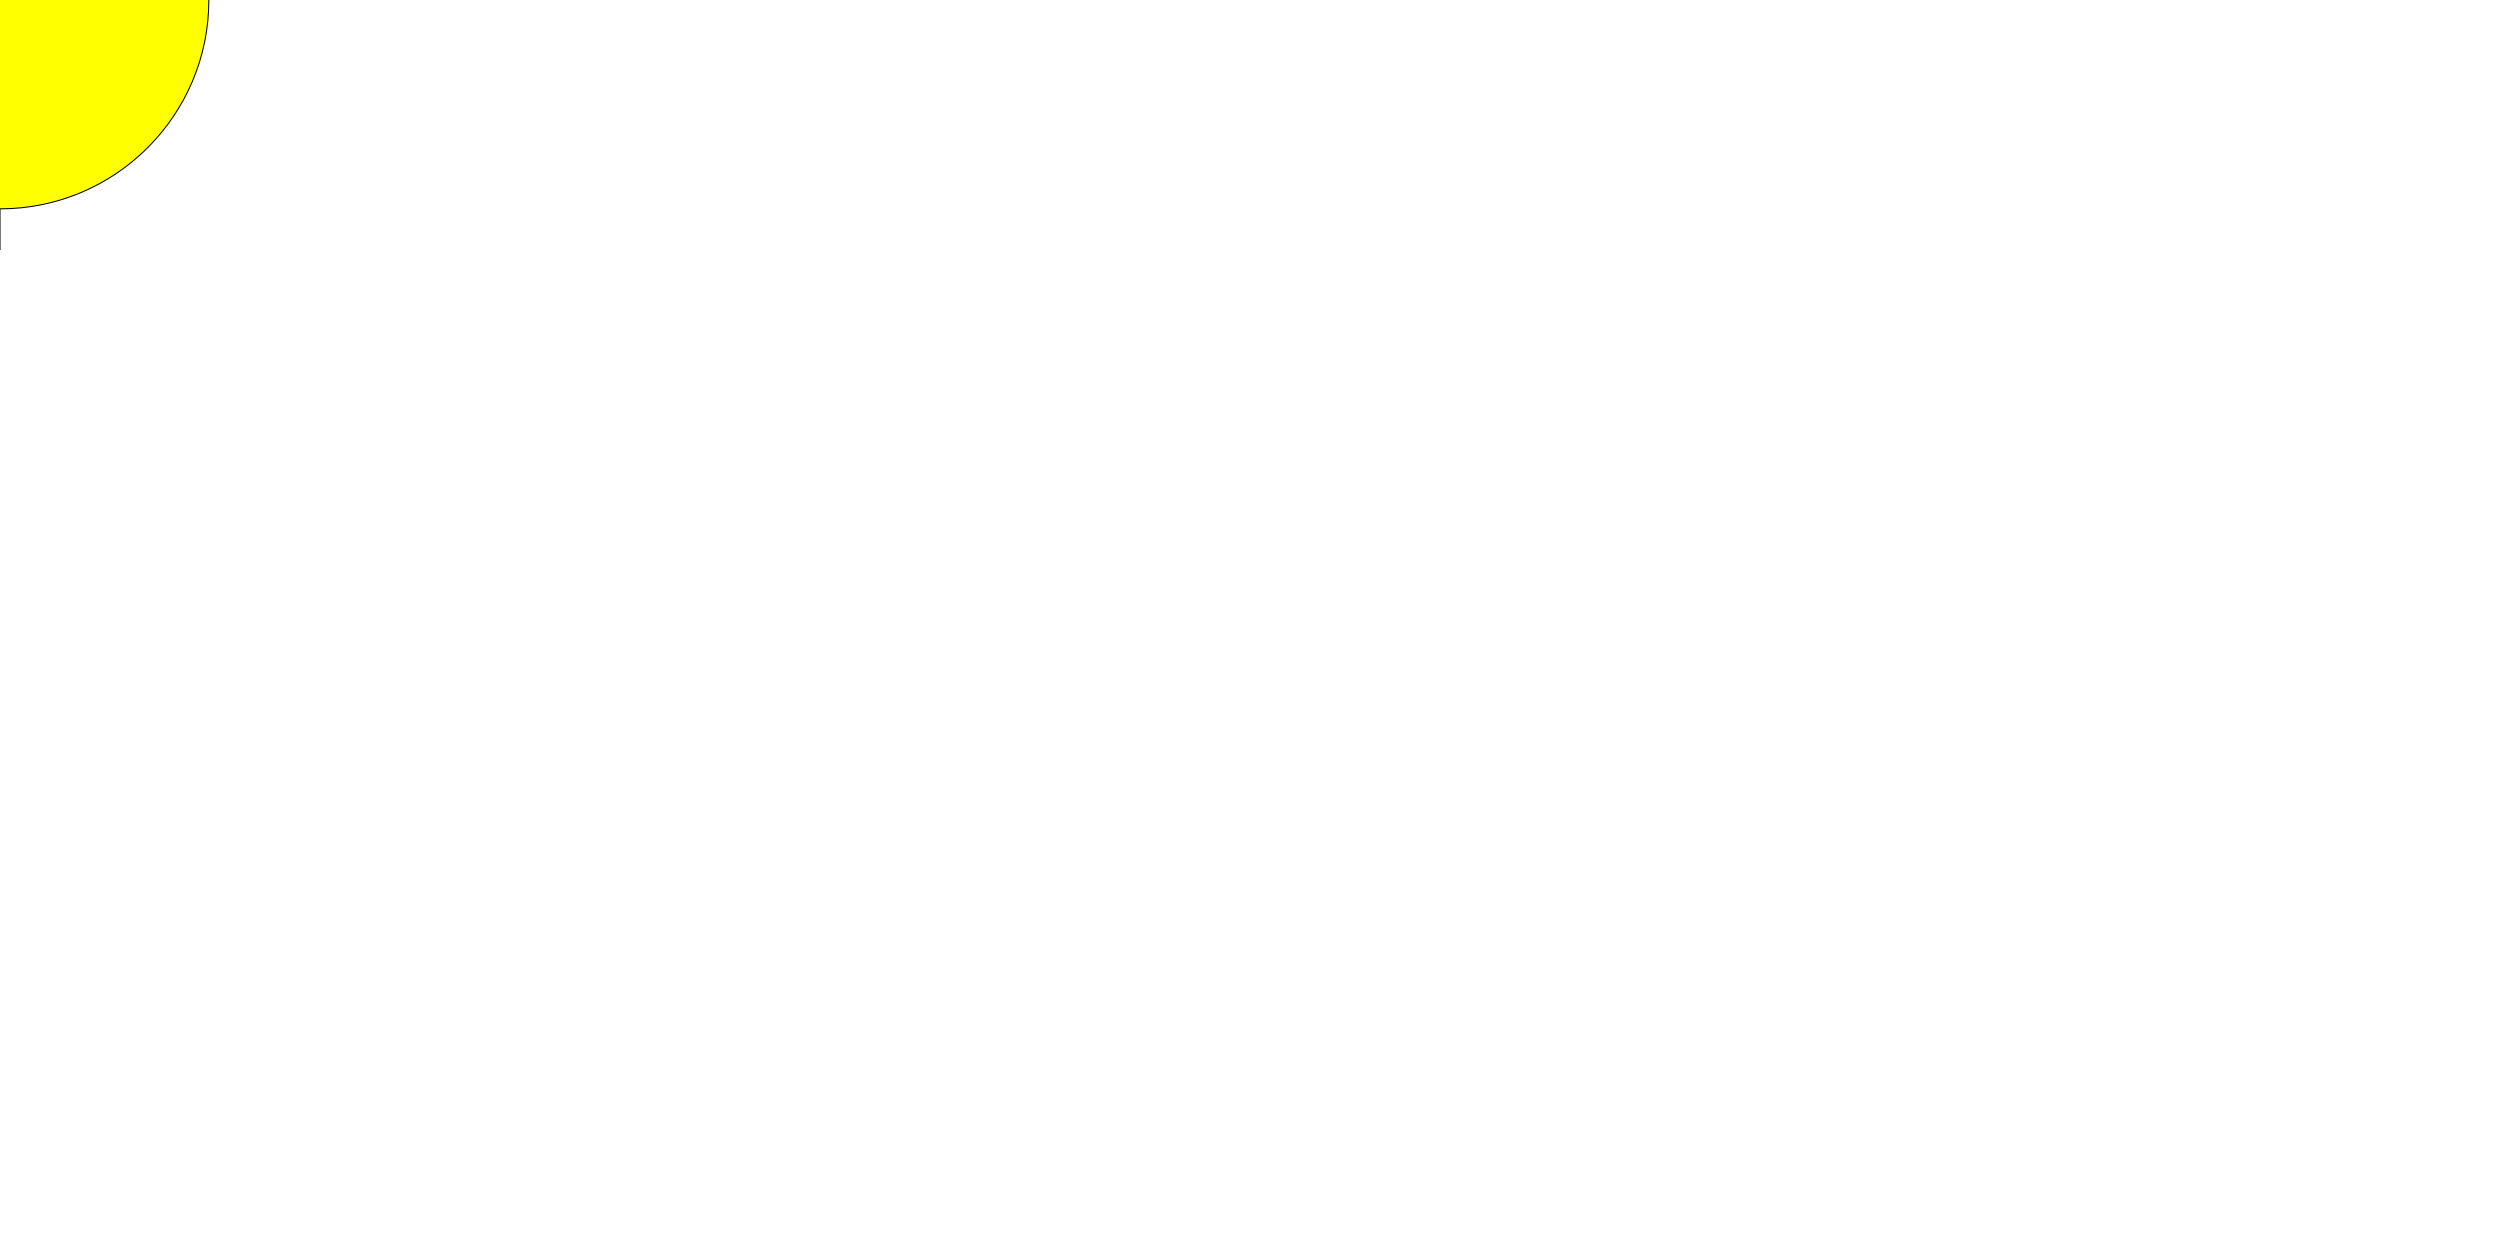
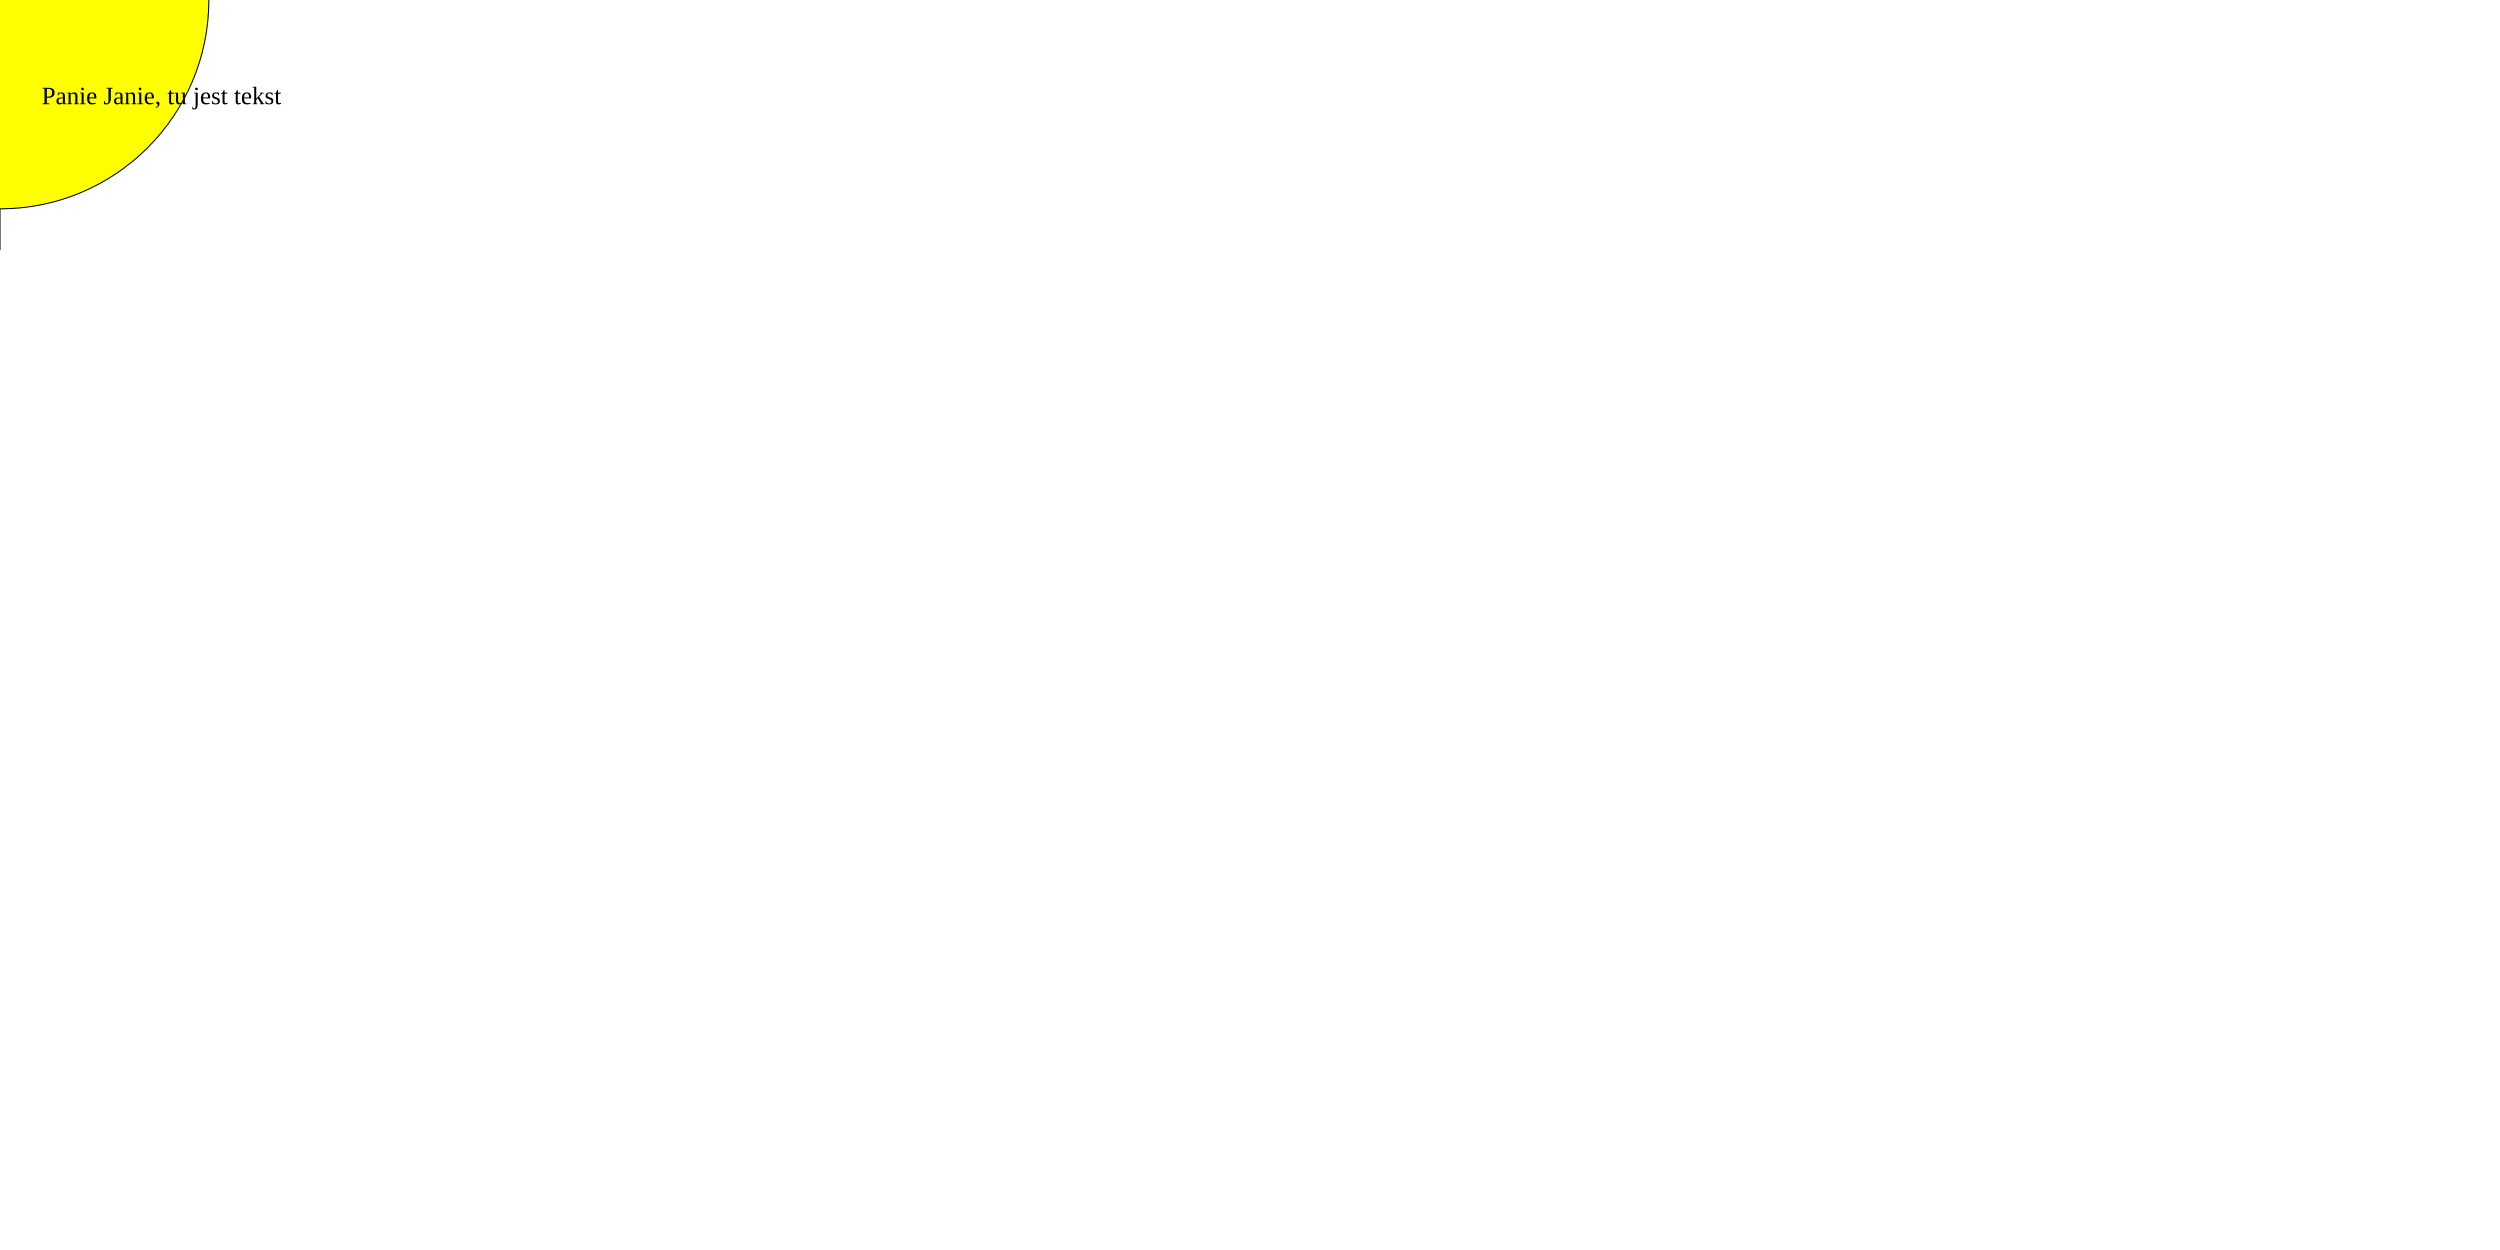
<svg xmlns="http://www.w3.org/2000/svg" viewBox="0 0 1200 600" version="1.1" style="width: 1200px; height: auto; margin: auto; margin-top:8%;">
  <defs>
    <marker id="marker-arrow" viewBox="0 0 10 10" refX="1" refY="5" markerWidth="8" markerHeight="8" orient="auto">
      <path d="M 0 0 L 10 5 L 0 10 z" />
    </marker>
    <style>
		#earth {stroke: #000;}
		#earth #axis {stroke-dasharray: 0; stroke-width: 0.5}
		#sun__rays {stroke: #000;}
	</style>
  </defs>
  <g id="earth">
    <circle cx="0" cy="0" r="100" fill-opacity="0" />
    <line x1="-100" y1="0" x2="100" y2="0" />
    <line x1="-92" y1="39" x2="92" y2="39" stroke-dasharray="8" />
    <line x1="-92" y1="-39" x2="92" y2="-39" stroke-dasharray="8" />
    <line id="axis" x1="0" y1="-120" x2="0" y2="120" />
  </g>
  <circle id="sun" cx="0" cy="0" r="100" fill="yellow" />
  <g id="sun__rays" opacity="0">
    <line x1="-400" y1="-50" x2="-175" y2="-50" marker-end="url(#marker-arrow)" stroke-dasharray="5" />
    <line x1="-400" y1="50" x2="-175" y2="50" marker-end="url(#marker-arrow)" stroke-dasharray="5" />
    <line id="sun__rays--last" x1="-400" y1="0" x2="-175" y2="0" marker-end="url(#marker-arrow)" stroke-dasharray="5" />
  </g>
+   <text id="text" x="20" y="50">Panie Janie, tu jest tekst</text>
</svg>
